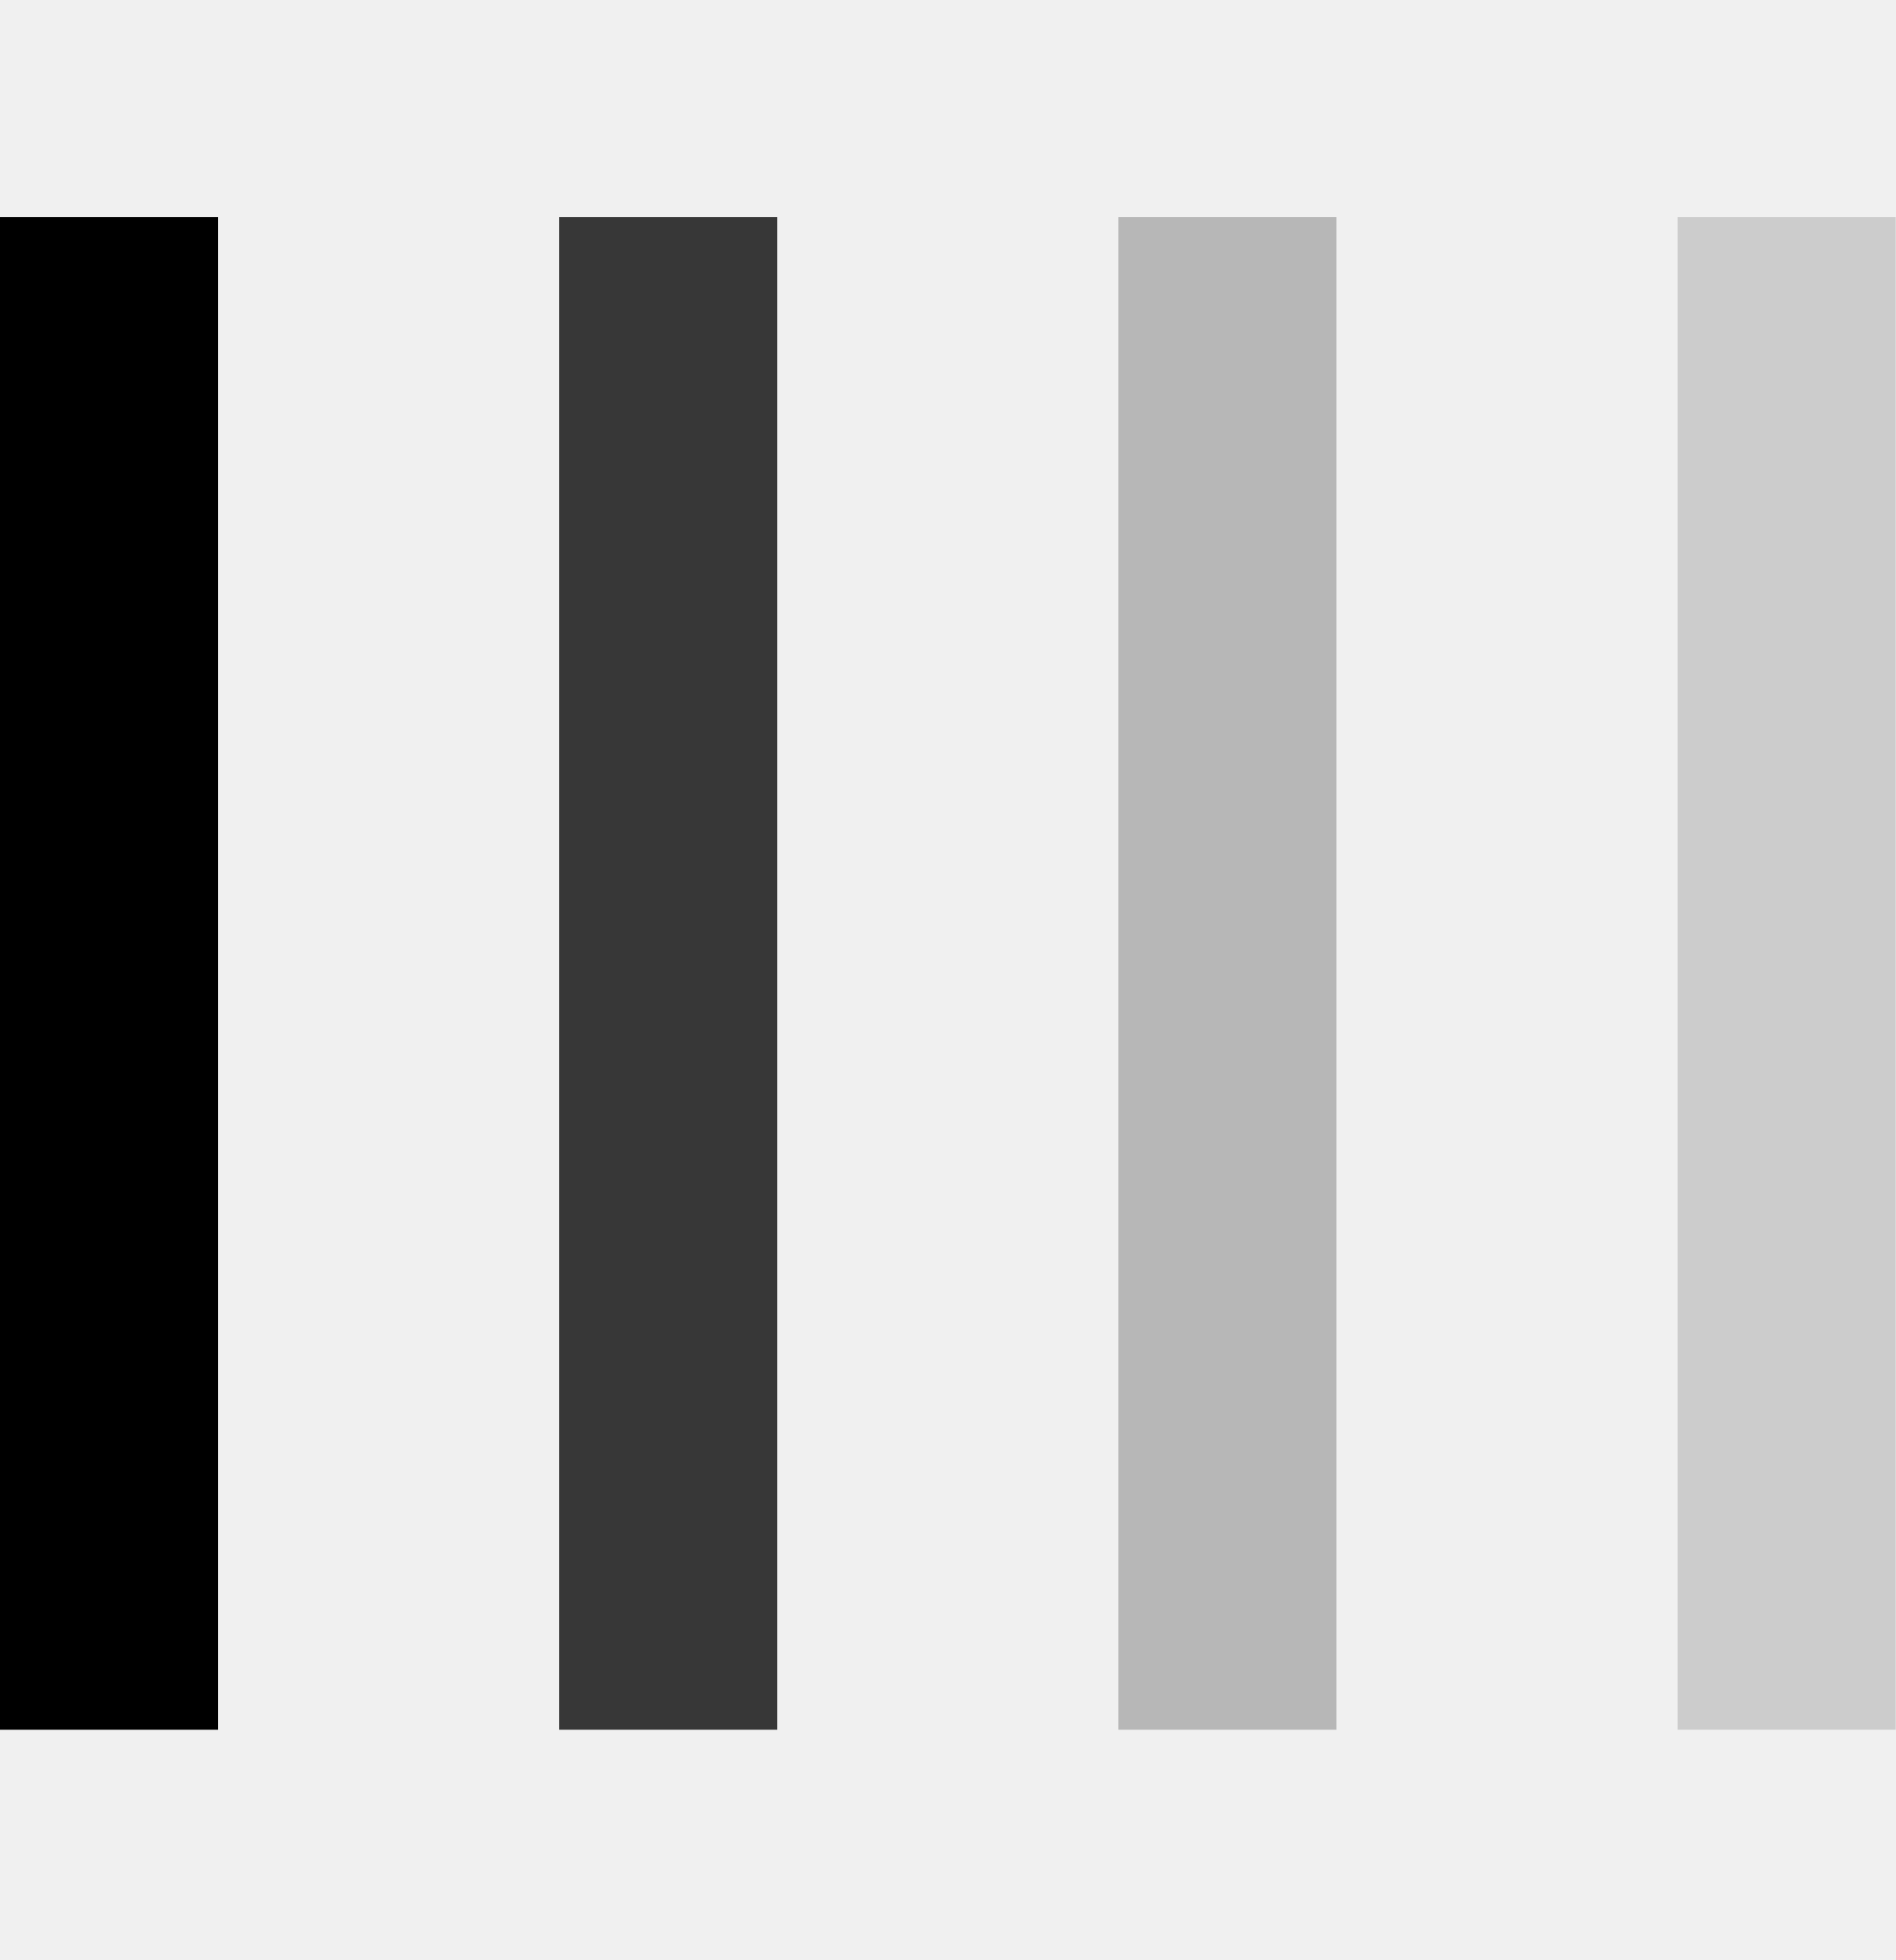
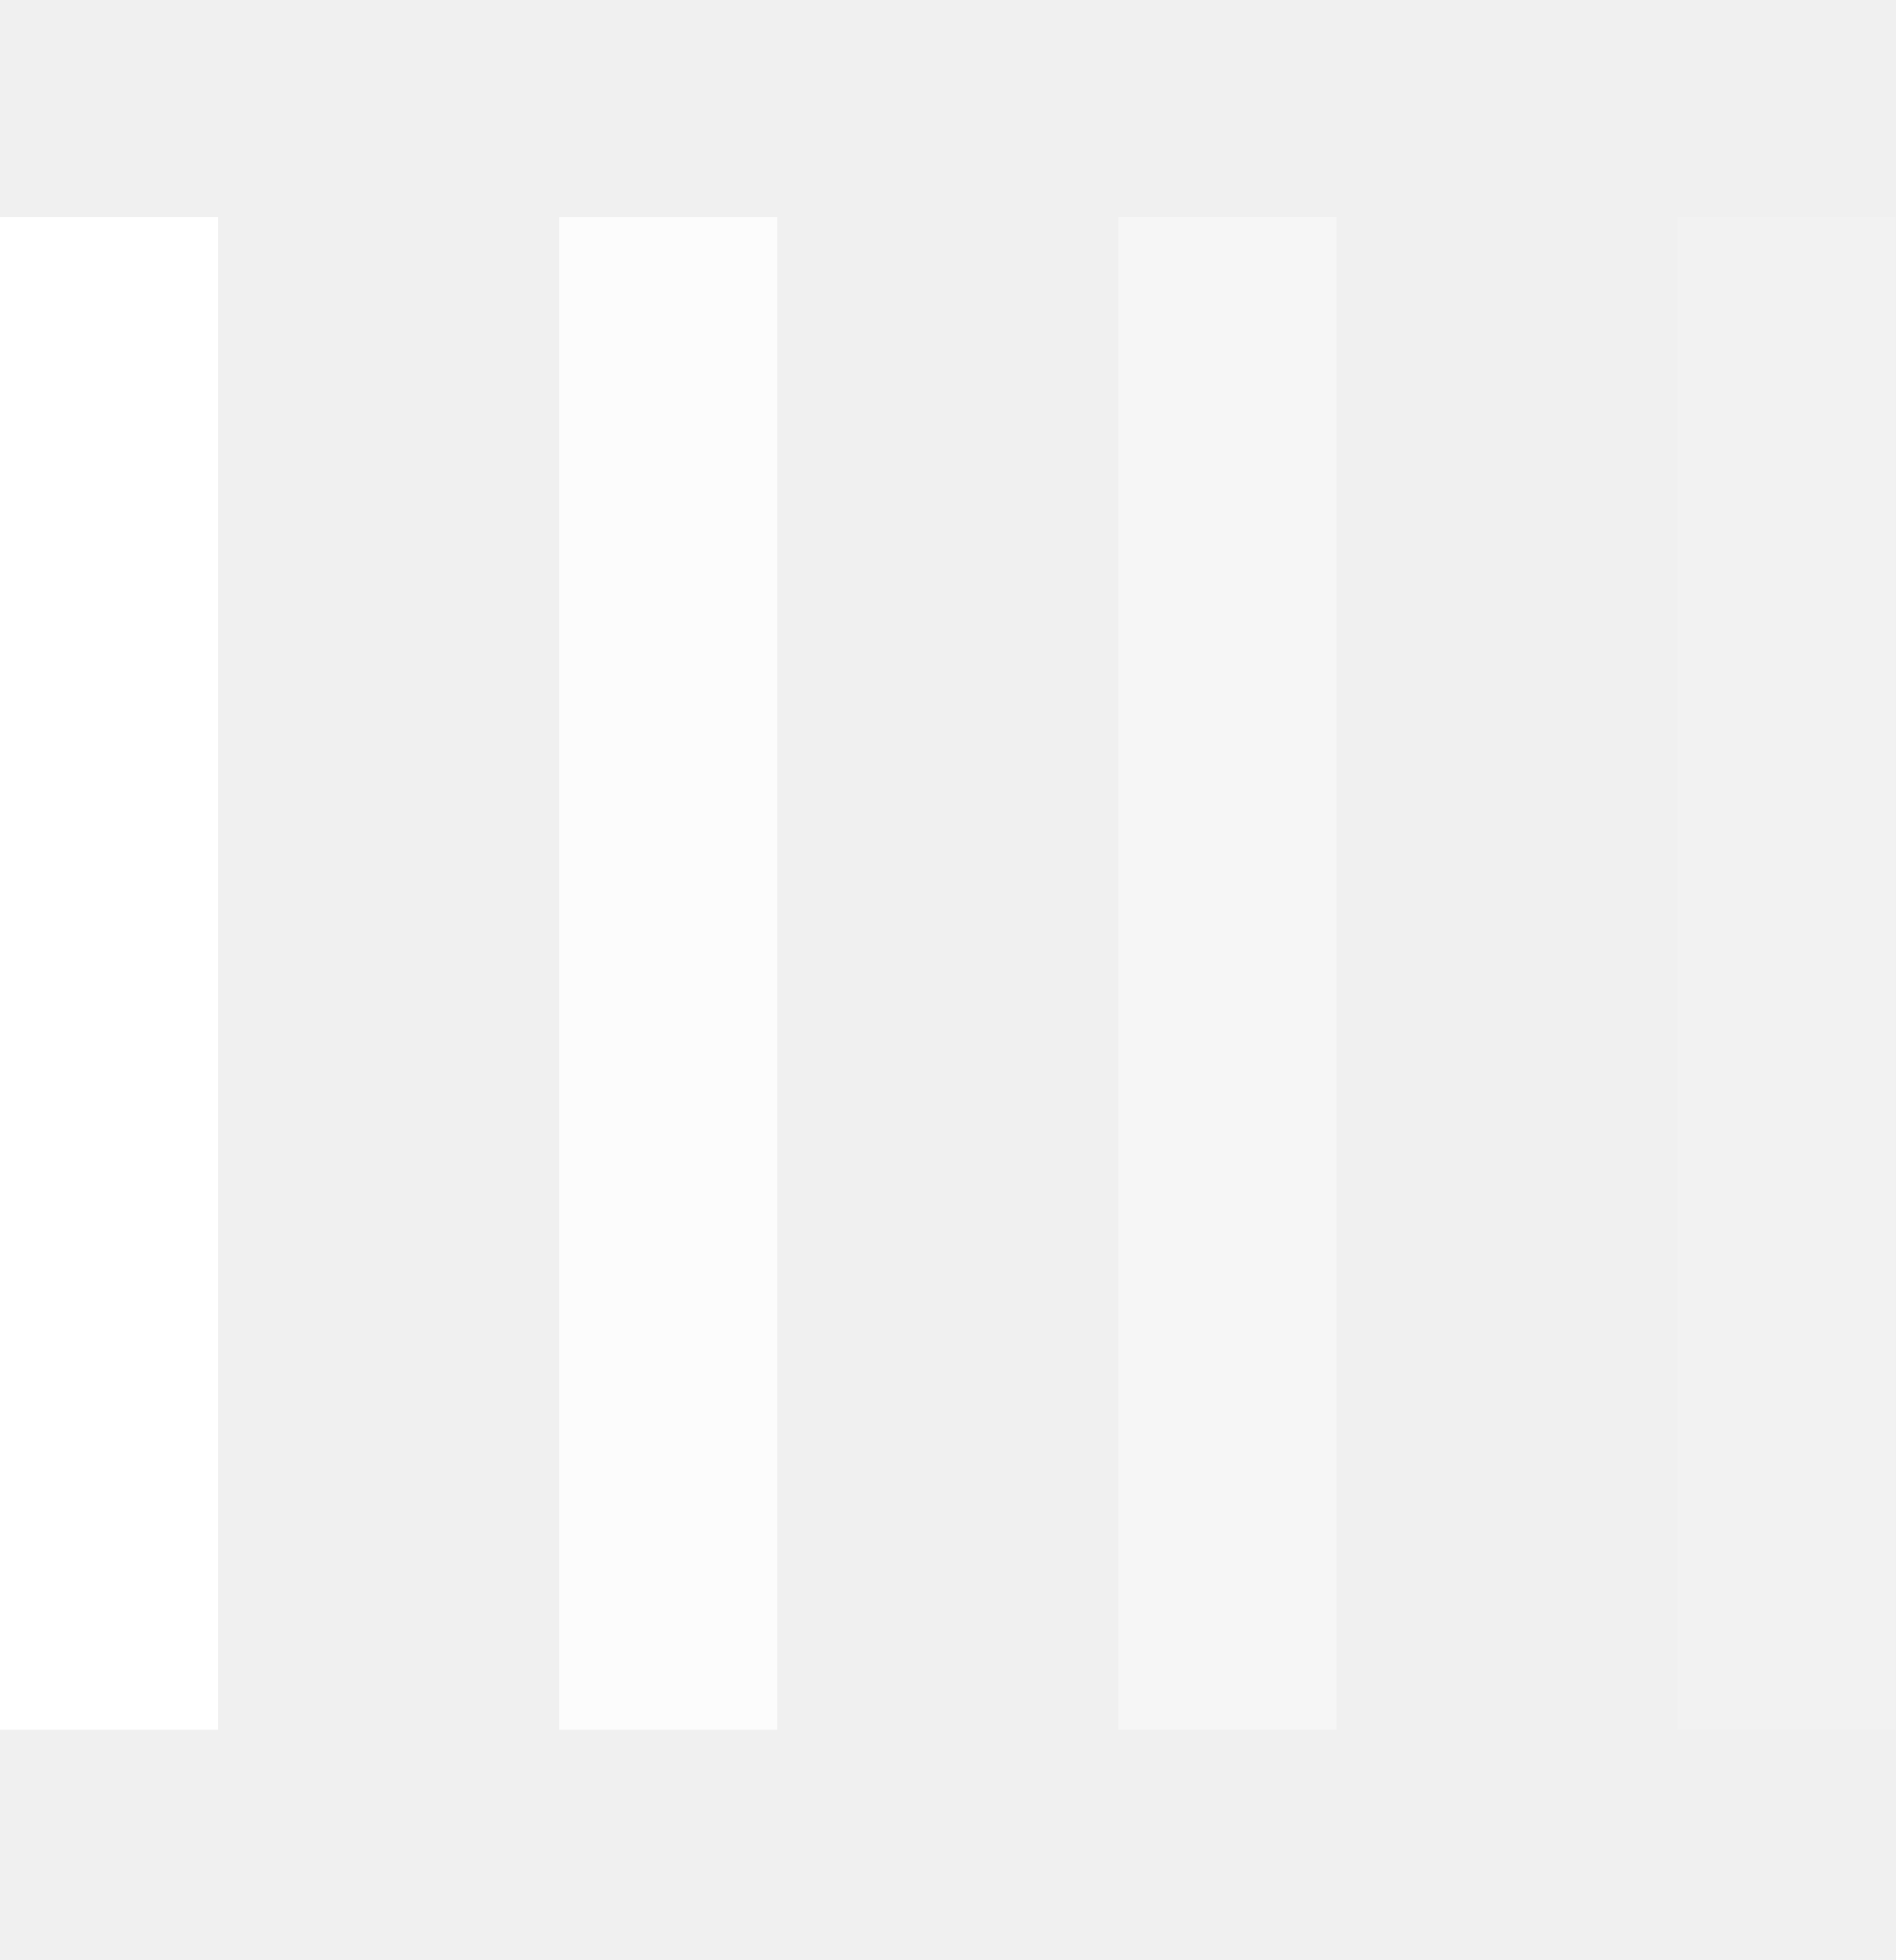
<svg xmlns="http://www.w3.org/2000/svg" xmlns:xlink="http://www.w3.org/1999/xlink" id="svg8" version="1.1" viewBox="0 0 43.564 45.049" height="45.049mm" width="43.564mm">
  <defs id="defs2">
    <linearGradient id="linearGradient4049">
      <stop style="stop-color:#000000;stop-opacity:1;" offset="0" id="stop4045" />
      <stop style="stop-color:#000000;stop-opacity:0.015" offset="1" id="stop4047" />
    </linearGradient>
    <linearGradient y2="170.712" x2="97.503" y1="173.058" x1="56.057" gradientUnits="userSpaceOnUse" id="linearGradient4029" xlink:href="#linearGradient4049" />
  </defs>
-   <g transform="translate(-32.50016,-149.8137)" id="layer1">
-     <g transform="matrix(1,0,0,0.9387619,-13.60714,9.834825)" id="text4053" style="font-style:normal;font-weight:normal;font-size:10.583px;line-height:1.25;font-family:sans-serif;letter-spacing:0px;word-spacing:0px;fill:#000000;fill-opacity:1;stroke:none;stroke-width:0.265" aria-label="I">
-       <path id="path4055" style="font-size:50.8px;stroke-width:0.265" d="m 46.107,154.427 h 5.011 v 37.033 h -5.011 z" />
+   <g transform="translate(-32.50016,-149.8137)" id="layer1" style="fill:#ffffff;fill-opacity:1">
+     <g transform="matrix(1,0,0,0.9387619,-13.60714,9.834825)" id="text4053" style="font-style:normal;font-weight:normal;font-size:10.583px;line-height:1.25;font-family:sans-serif;letter-spacing:0px;word-spacing:0px;fill:#ffffff;fill-opacity:1;stroke:none;stroke-width:0.265" aria-label="I">
+       <path id="path4055" style="font-size:50.8px;stroke-width:0.265;fill:#ffffff;fill-opacity:1" d="m 46.107,154.427 h 5.011 v 37.033 h -5.011 z" />
    </g>
-     <g transform="matrix(1,0,0,0.9387619,-0.7559524,9.834825)" aria-label="I" style="font-style:normal;font-weight:normal;font-size:10.583px;line-height:1.25;font-family:sans-serif;letter-spacing:0px;word-spacing:0px;fill:#000000;fill-opacity:0.773;stroke:none;stroke-width:0.265" id="g4060">
-       <path d="m 46.107,154.427 h 5.011 v 37.033 h -5.011 z" style="font-size:50.8px;fill:#000000;fill-opacity:0.773;stroke-width:0.265" id="path4058" />
+     <g transform="matrix(1,0,0,0.9387619,-0.7559524,9.834825)" aria-label="I" style="font-style:normal;font-weight:normal;font-size:10.583px;line-height:1.25;font-family:sans-serif;letter-spacing:0px;word-spacing:0px;fill:#ffffff;fill-opacity:0.825;stroke:none;stroke-width:0.265" id="g4060">
+       <path d="m 46.107,154.427 h 5.011 v 37.033 h -5.011 z" style="font-size:50.8px;fill:#ffffff;fill-opacity:0.825;stroke-width:0.265" id="path4058" />
    </g>
-     <g id="g4072" style="font-style:normal;font-weight:normal;font-size:10.583px;line-height:1.25;font-family:sans-serif;letter-spacing:0px;word-spacing:0px;fill:#000000;fill-opacity:0.242;stroke:none;stroke-width:0.265" aria-label="I" transform="matrix(1,0,0,0.9387619,12.09524,9.834825)">
-       <path id="path4070" style="font-size:50.8px;fill:#000000;fill-opacity:0.242;stroke-width:0.265" d="m 46.107,154.427 h 5.011 v 37.033 h -5.011 z" />
+     <g id="g4072" style="font-style:normal;font-weight:normal;font-size:10.583px;line-height:1.25;font-family:sans-serif;letter-spacing:0px;word-spacing:0px;fill:#ffffff;fill-opacity:0.428;stroke:none;stroke-width:0.265" aria-label="I" transform="matrix(1,0,0,0.9387619,12.09524,9.834825)">
+       <path id="path4070" style="font-size:50.8px;fill:#ffffff;fill-opacity:0.428;stroke-width:0.265" d="m 46.107,154.427 h 5.011 v 37.033 h -5.011 z" />
    </g>
-     <g transform="matrix(1,0,0,0.9387619,24.94643,9.834825)" aria-label="I" style="font-style:normal;font-weight:normal;font-size:10.583px;line-height:1.25;font-family:sans-serif;letter-spacing:0px;word-spacing:0px;fill:#000000;fill-opacity:0.149;stroke:none;stroke-width:0.265" id="g4076">
-       <path d="m 46.107,154.427 h 5.011 v 37.033 h -5.011 z" style="font-size:50.8px;fill:#000000;fill-opacity:0.149;stroke-width:0.265" id="path4074" />
+     <g transform="matrix(1,0,0,0.9387619,24.94643,9.834825)" aria-label="I" style="font-style:normal;font-weight:normal;font-size:10.583px;line-height:1.25;font-family:sans-serif;letter-spacing:0px;word-spacing:0px;fill:#ffffff;fill-opacity:0.108;stroke:none;stroke-width:0.265" id="g4076">
+       <path d="m 46.107,154.427 h 5.011 v 37.033 h -5.011 z" style="font-size:50.8px;fill:#ffffff;fill-opacity:0.108;stroke-width:0.265" id="path4074" />
    </g>
  </g>
</svg>
